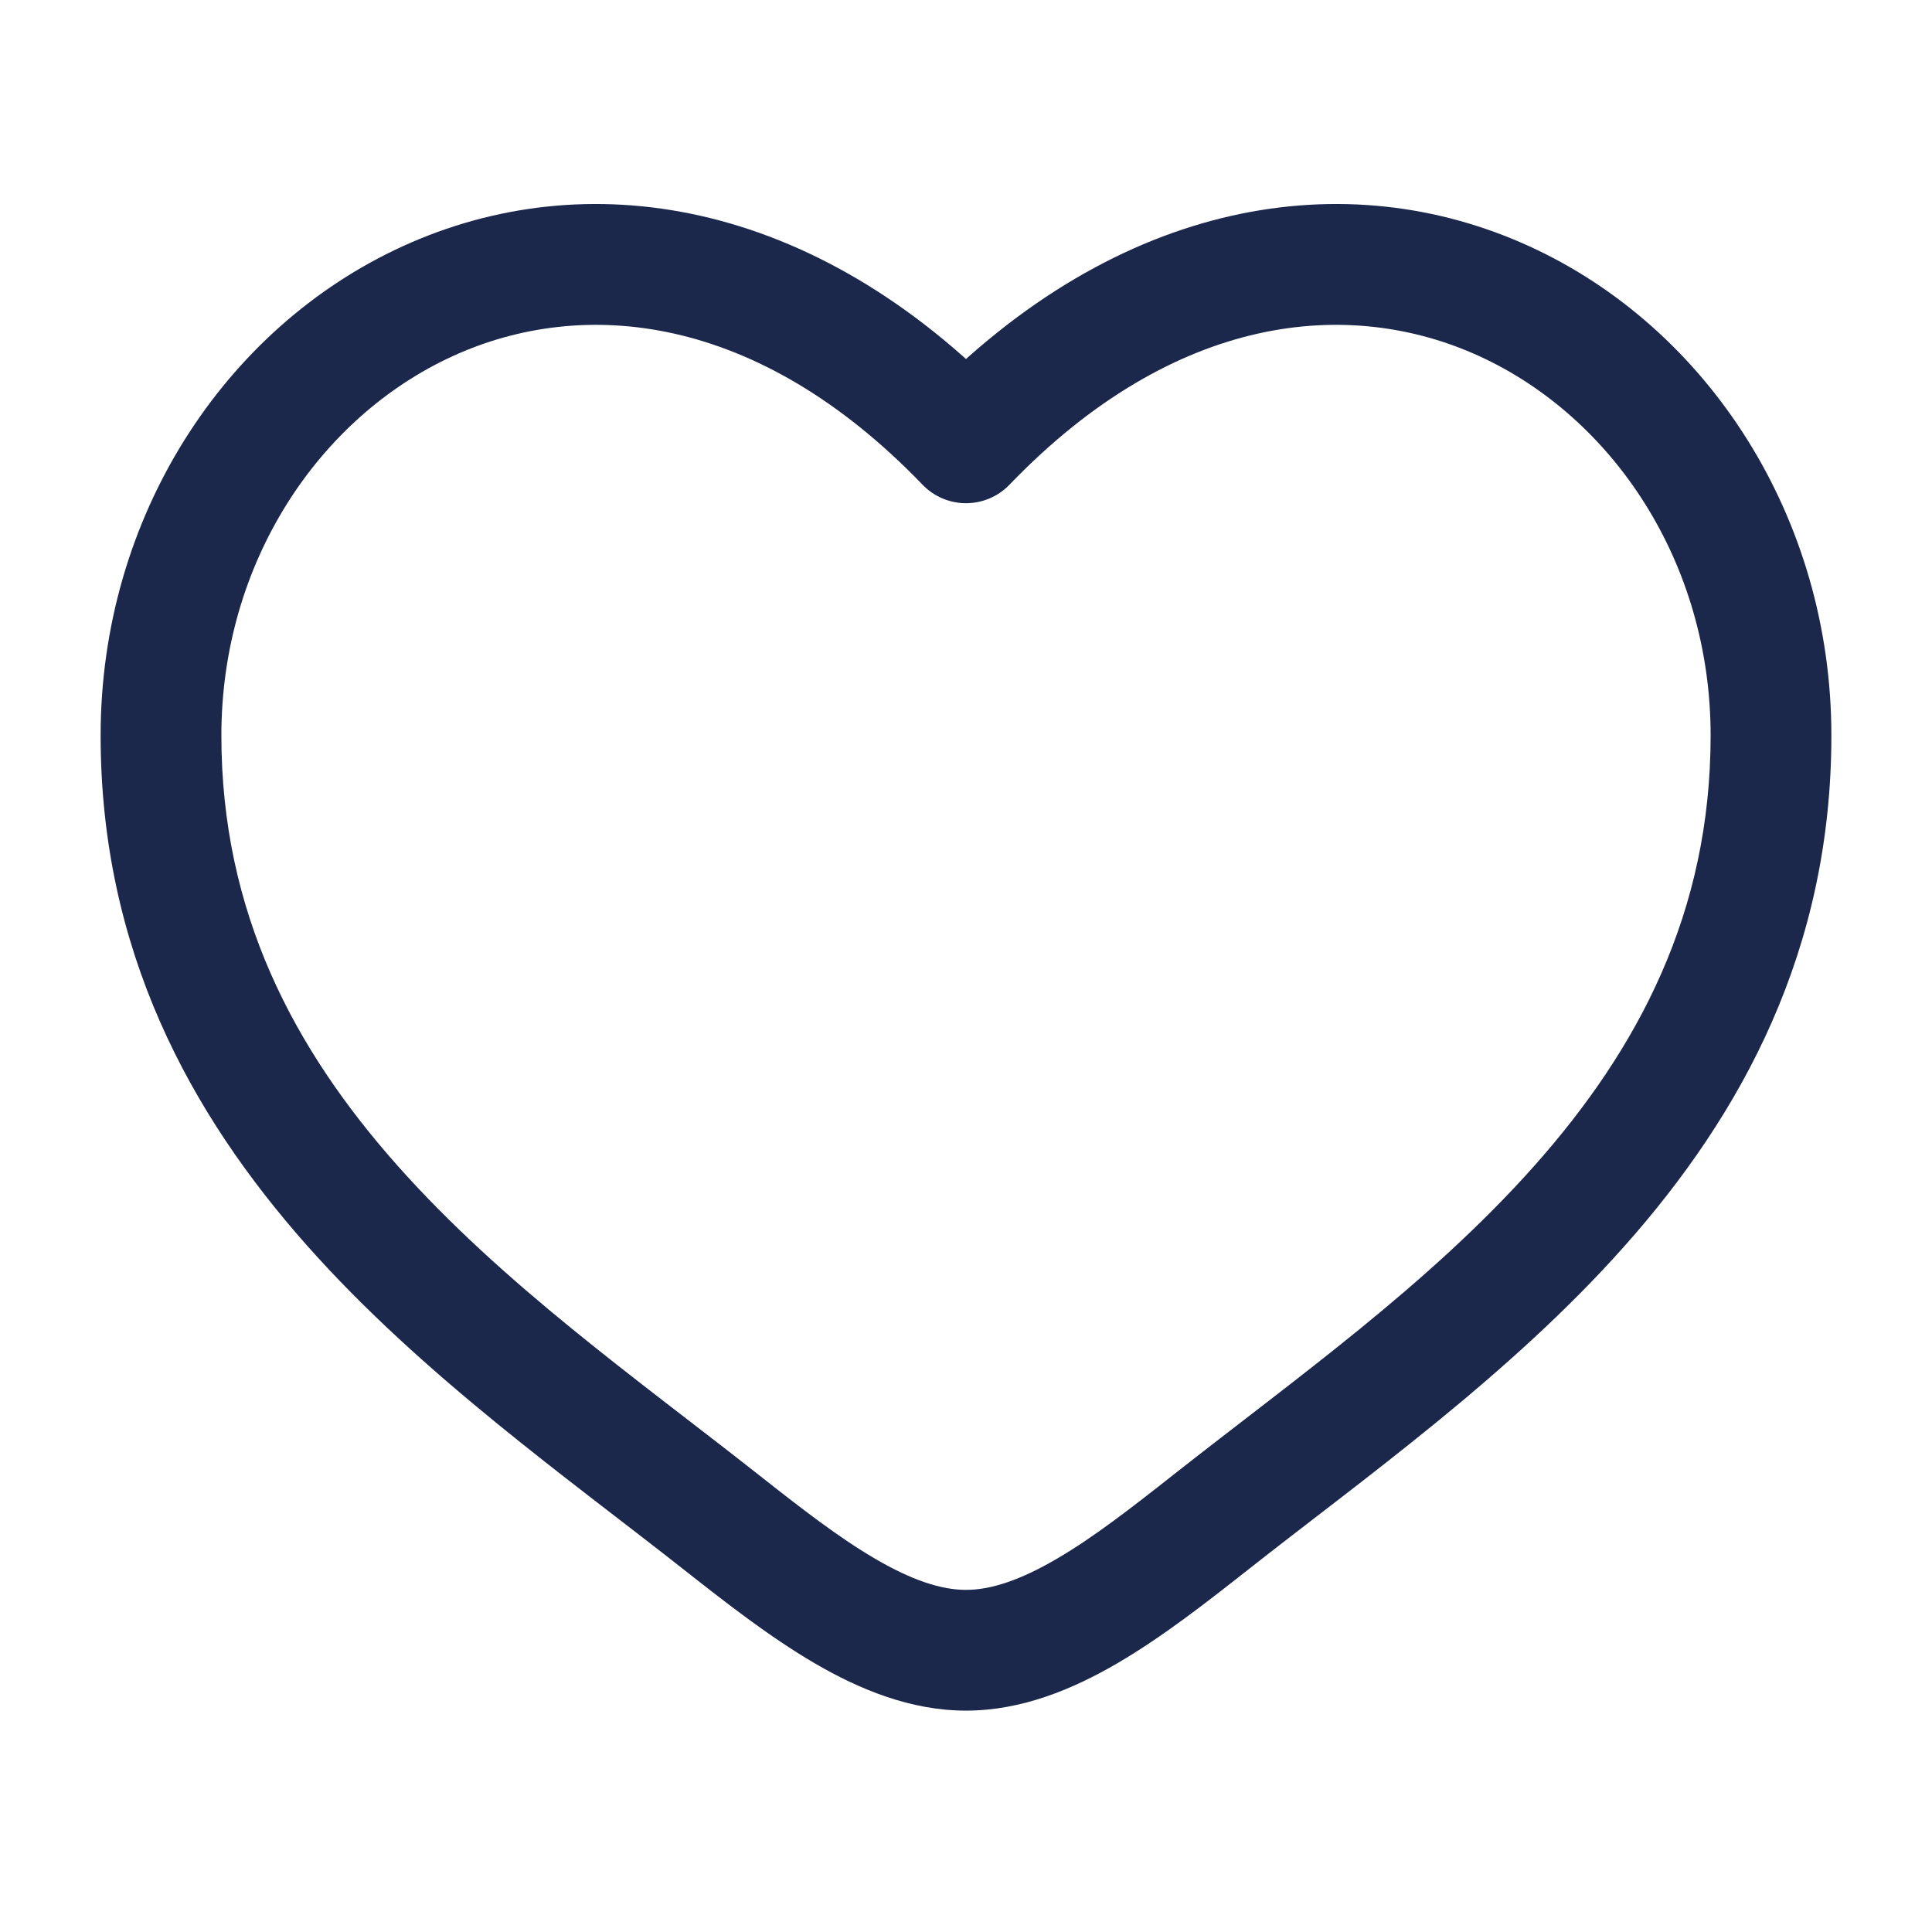
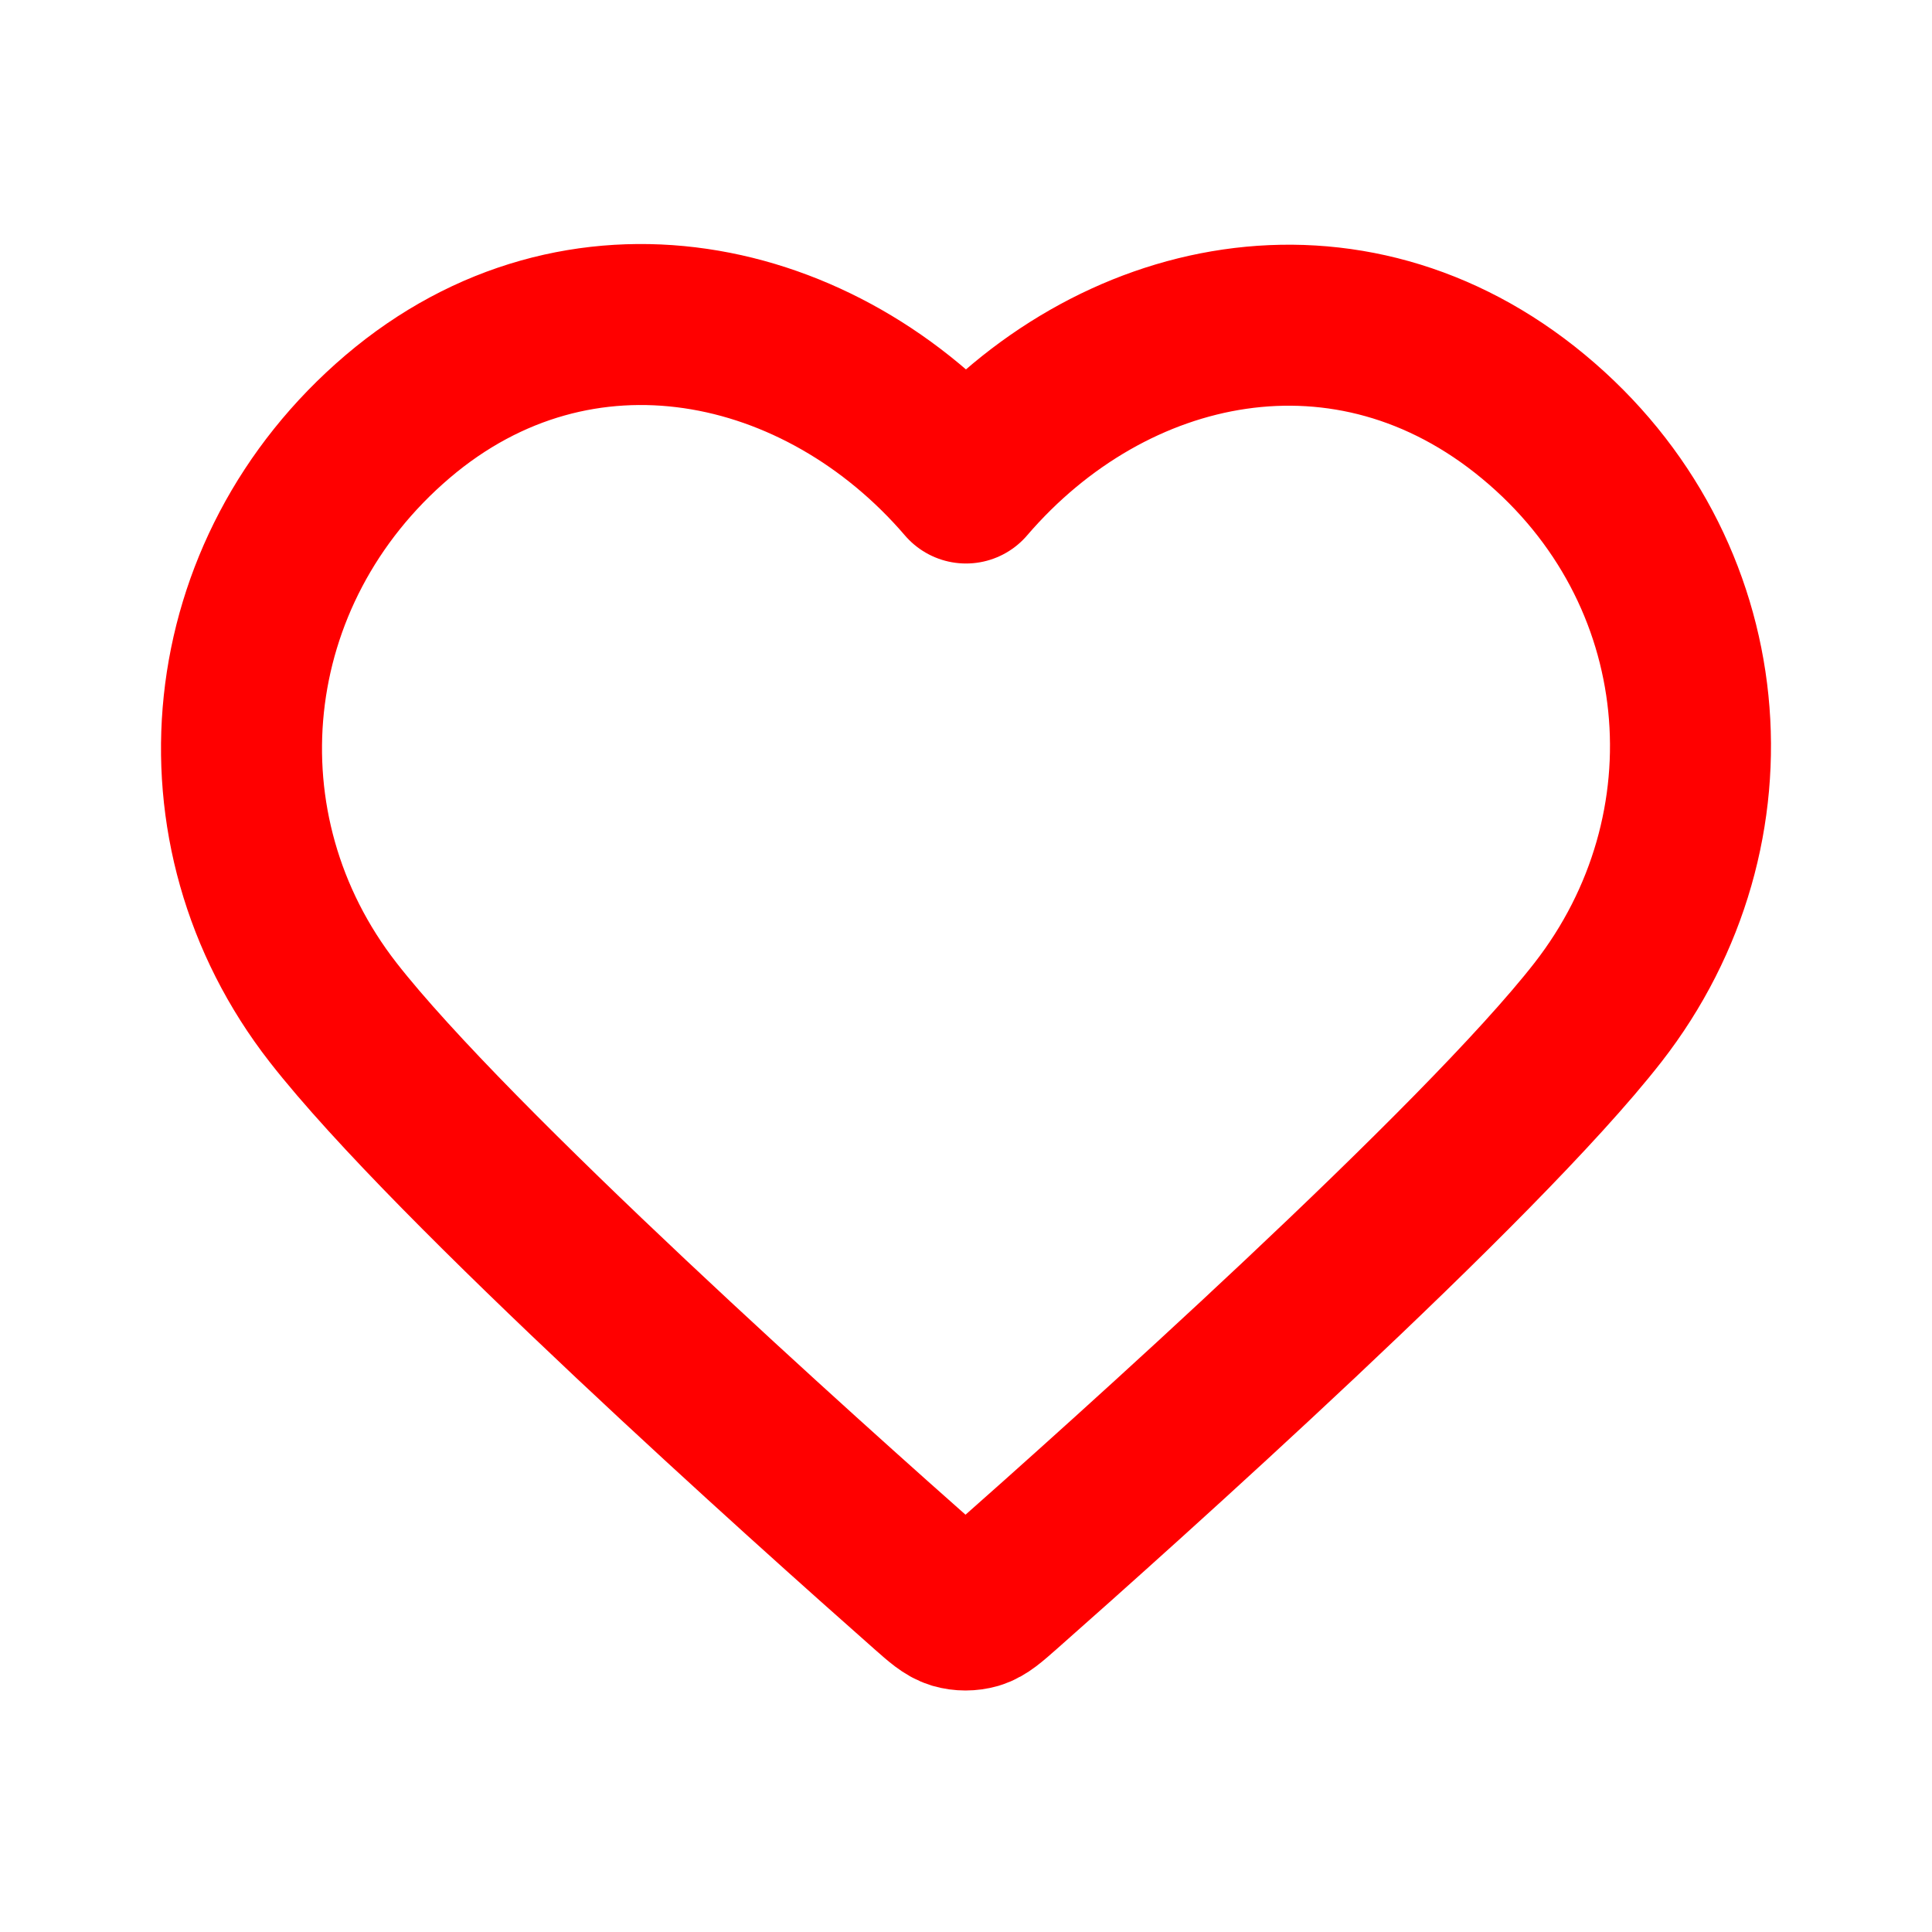
<svg xmlns="http://www.w3.org/2000/svg" width="800px" height="800px" viewBox="0 0 24 24" fill="none">
-   <path d="M8.962 18.911L9.426 18.322L8.962 18.911ZM12 5.501L11.46 6.021C11.601 6.168 11.796 6.251 12 6.251C12.204 6.251 12.399 6.168 12.54 6.021L12 5.501ZM15.038 18.911L15.503 19.5L15.038 18.911ZM9.426 18.322C7.91 17.127 6.253 15.96 4.938 14.48C3.649 13.028 2.75 11.335 2.75 9.137H1.25C1.25 11.803 2.361 13.836 3.817 15.476C5.247 17.087 7.071 18.375 8.497 19.5L9.426 18.322ZM2.75 9.137C2.75 6.986 3.965 5.183 5.624 4.424C7.236 3.687 9.402 3.883 11.46 6.021L12.54 4.981C10.098 2.444 7.264 2.025 5.001 3.06C2.785 4.073 1.25 6.425 1.25 9.137H2.75ZM8.497 19.5C9.01 19.904 9.56 20.334 10.117 20.66C10.674 20.985 11.31 21.25 12 21.25V19.75C11.69 19.75 11.326 19.629 10.874 19.365C10.421 19.101 9.952 18.737 9.426 18.322L8.497 19.5ZM15.503 19.5C16.929 18.375 18.753 17.087 20.183 15.476C21.64 13.836 22.75 11.803 22.75 9.137H21.25C21.25 11.335 20.351 13.028 19.062 14.48C17.747 15.96 16.09 17.127 14.574 18.322L15.503 19.5ZM22.75 9.137C22.75 6.425 21.215 4.073 18.999 3.06C16.736 2.025 13.902 2.444 11.46 4.981L12.54 6.021C14.598 3.883 16.764 3.687 18.376 4.424C20.035 5.183 21.25 6.986 21.25 9.137H22.75ZM14.574 18.322C14.048 18.737 13.579 19.101 13.126 19.365C12.674 19.629 12.31 19.75 12 19.75V21.25C12.69 21.25 13.326 20.985 13.883 20.66C14.441 20.334 14.99 19.904 15.503 19.5L14.574 18.322Z" fill="#1C274C" />
+   <g id="SVGRepo_bgCarrier" stroke-width="0" />
+   <g id="SVGRepo_tracerCarrier" stroke-linecap="round" stroke-linejoin="round" />
+   <g id="SVGRepo_iconCarrier">
+     <path fill-rule="evenodd" clip-rule="evenodd" d="M12 6C10.201 3.903 7.194 3.255 4.939 5.175C2.685 7.096 2.367 10.306 4.138 12.577C5.61 14.465 10.065 18.448 11.525 19.737C11.688 19.881 11.77 19.953 11.865 19.982C11.948 20.006 12.039 20.006 12.123 19.982C12.218 19.953 12.299 19.881 12.463 19.737C13.923 18.448 18.378 14.465 19.85 12.577C21.62 10.306 21.342 7.075 19.048 5.175C16.755 3.275 13.799 3.903 12 6Z" stroke="#ff0000" stroke-width="2" stroke-linecap="round" stroke-linejoin="round" />
+   </g>
</svg>
